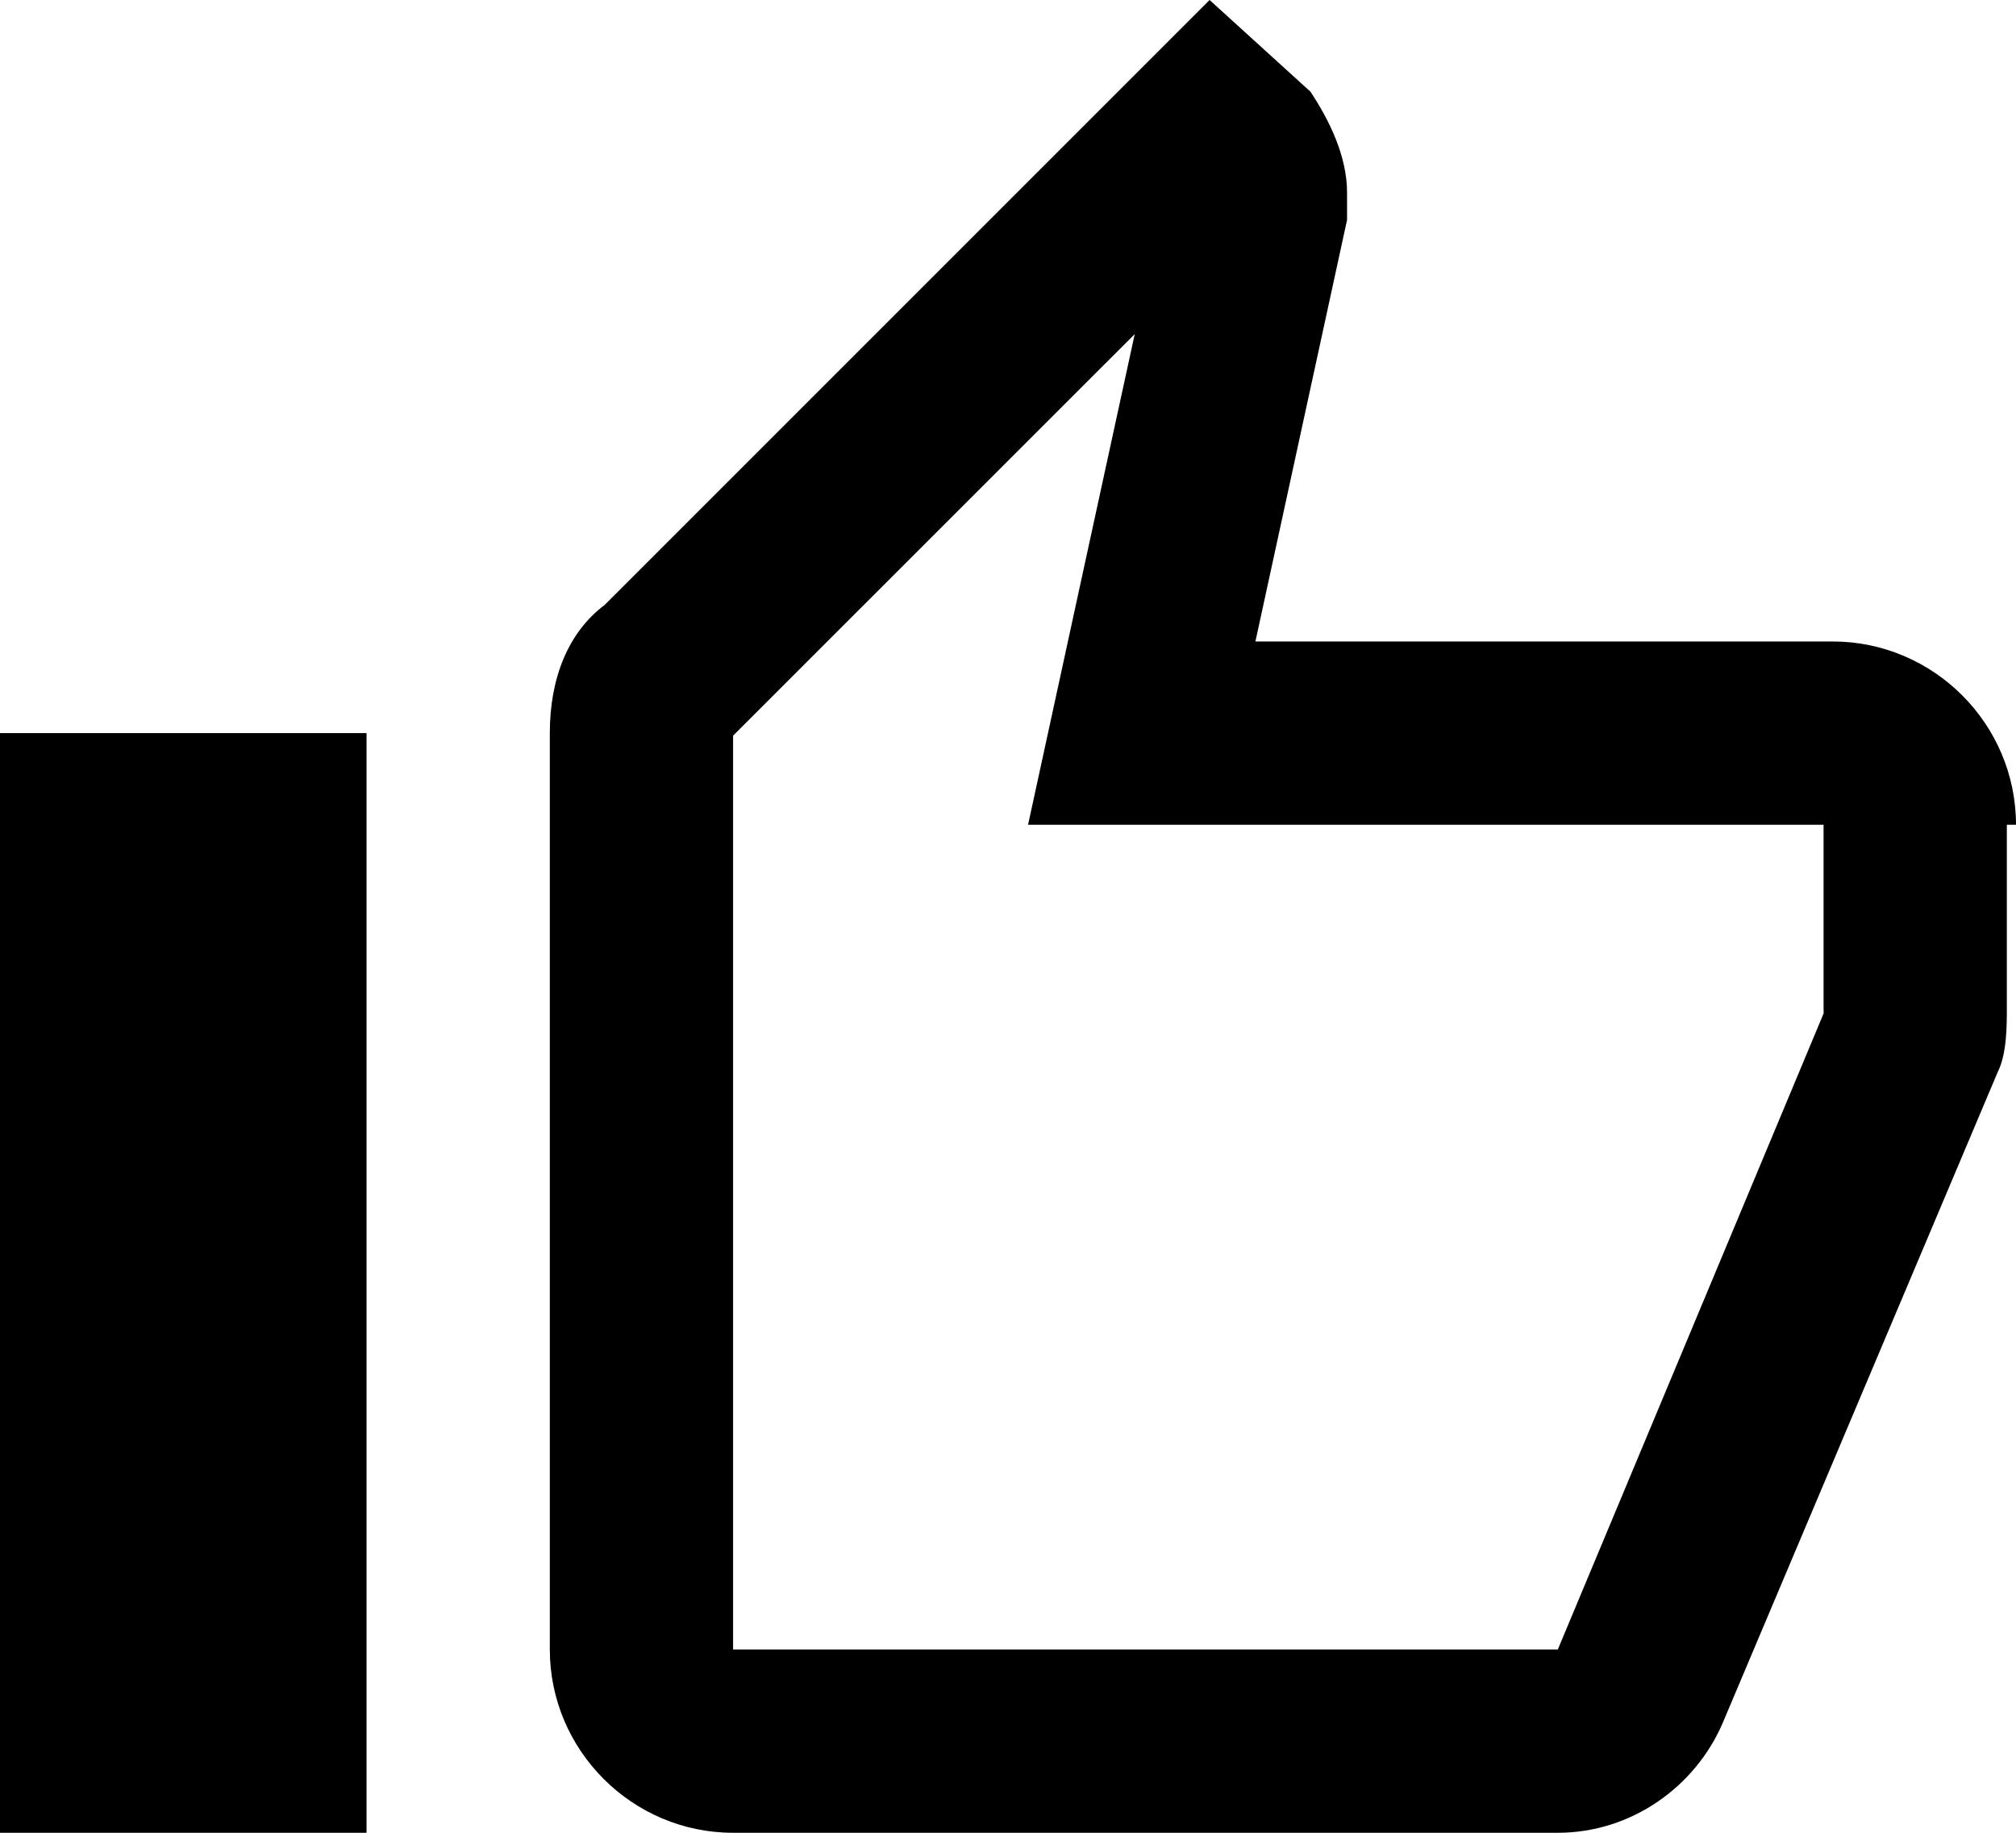
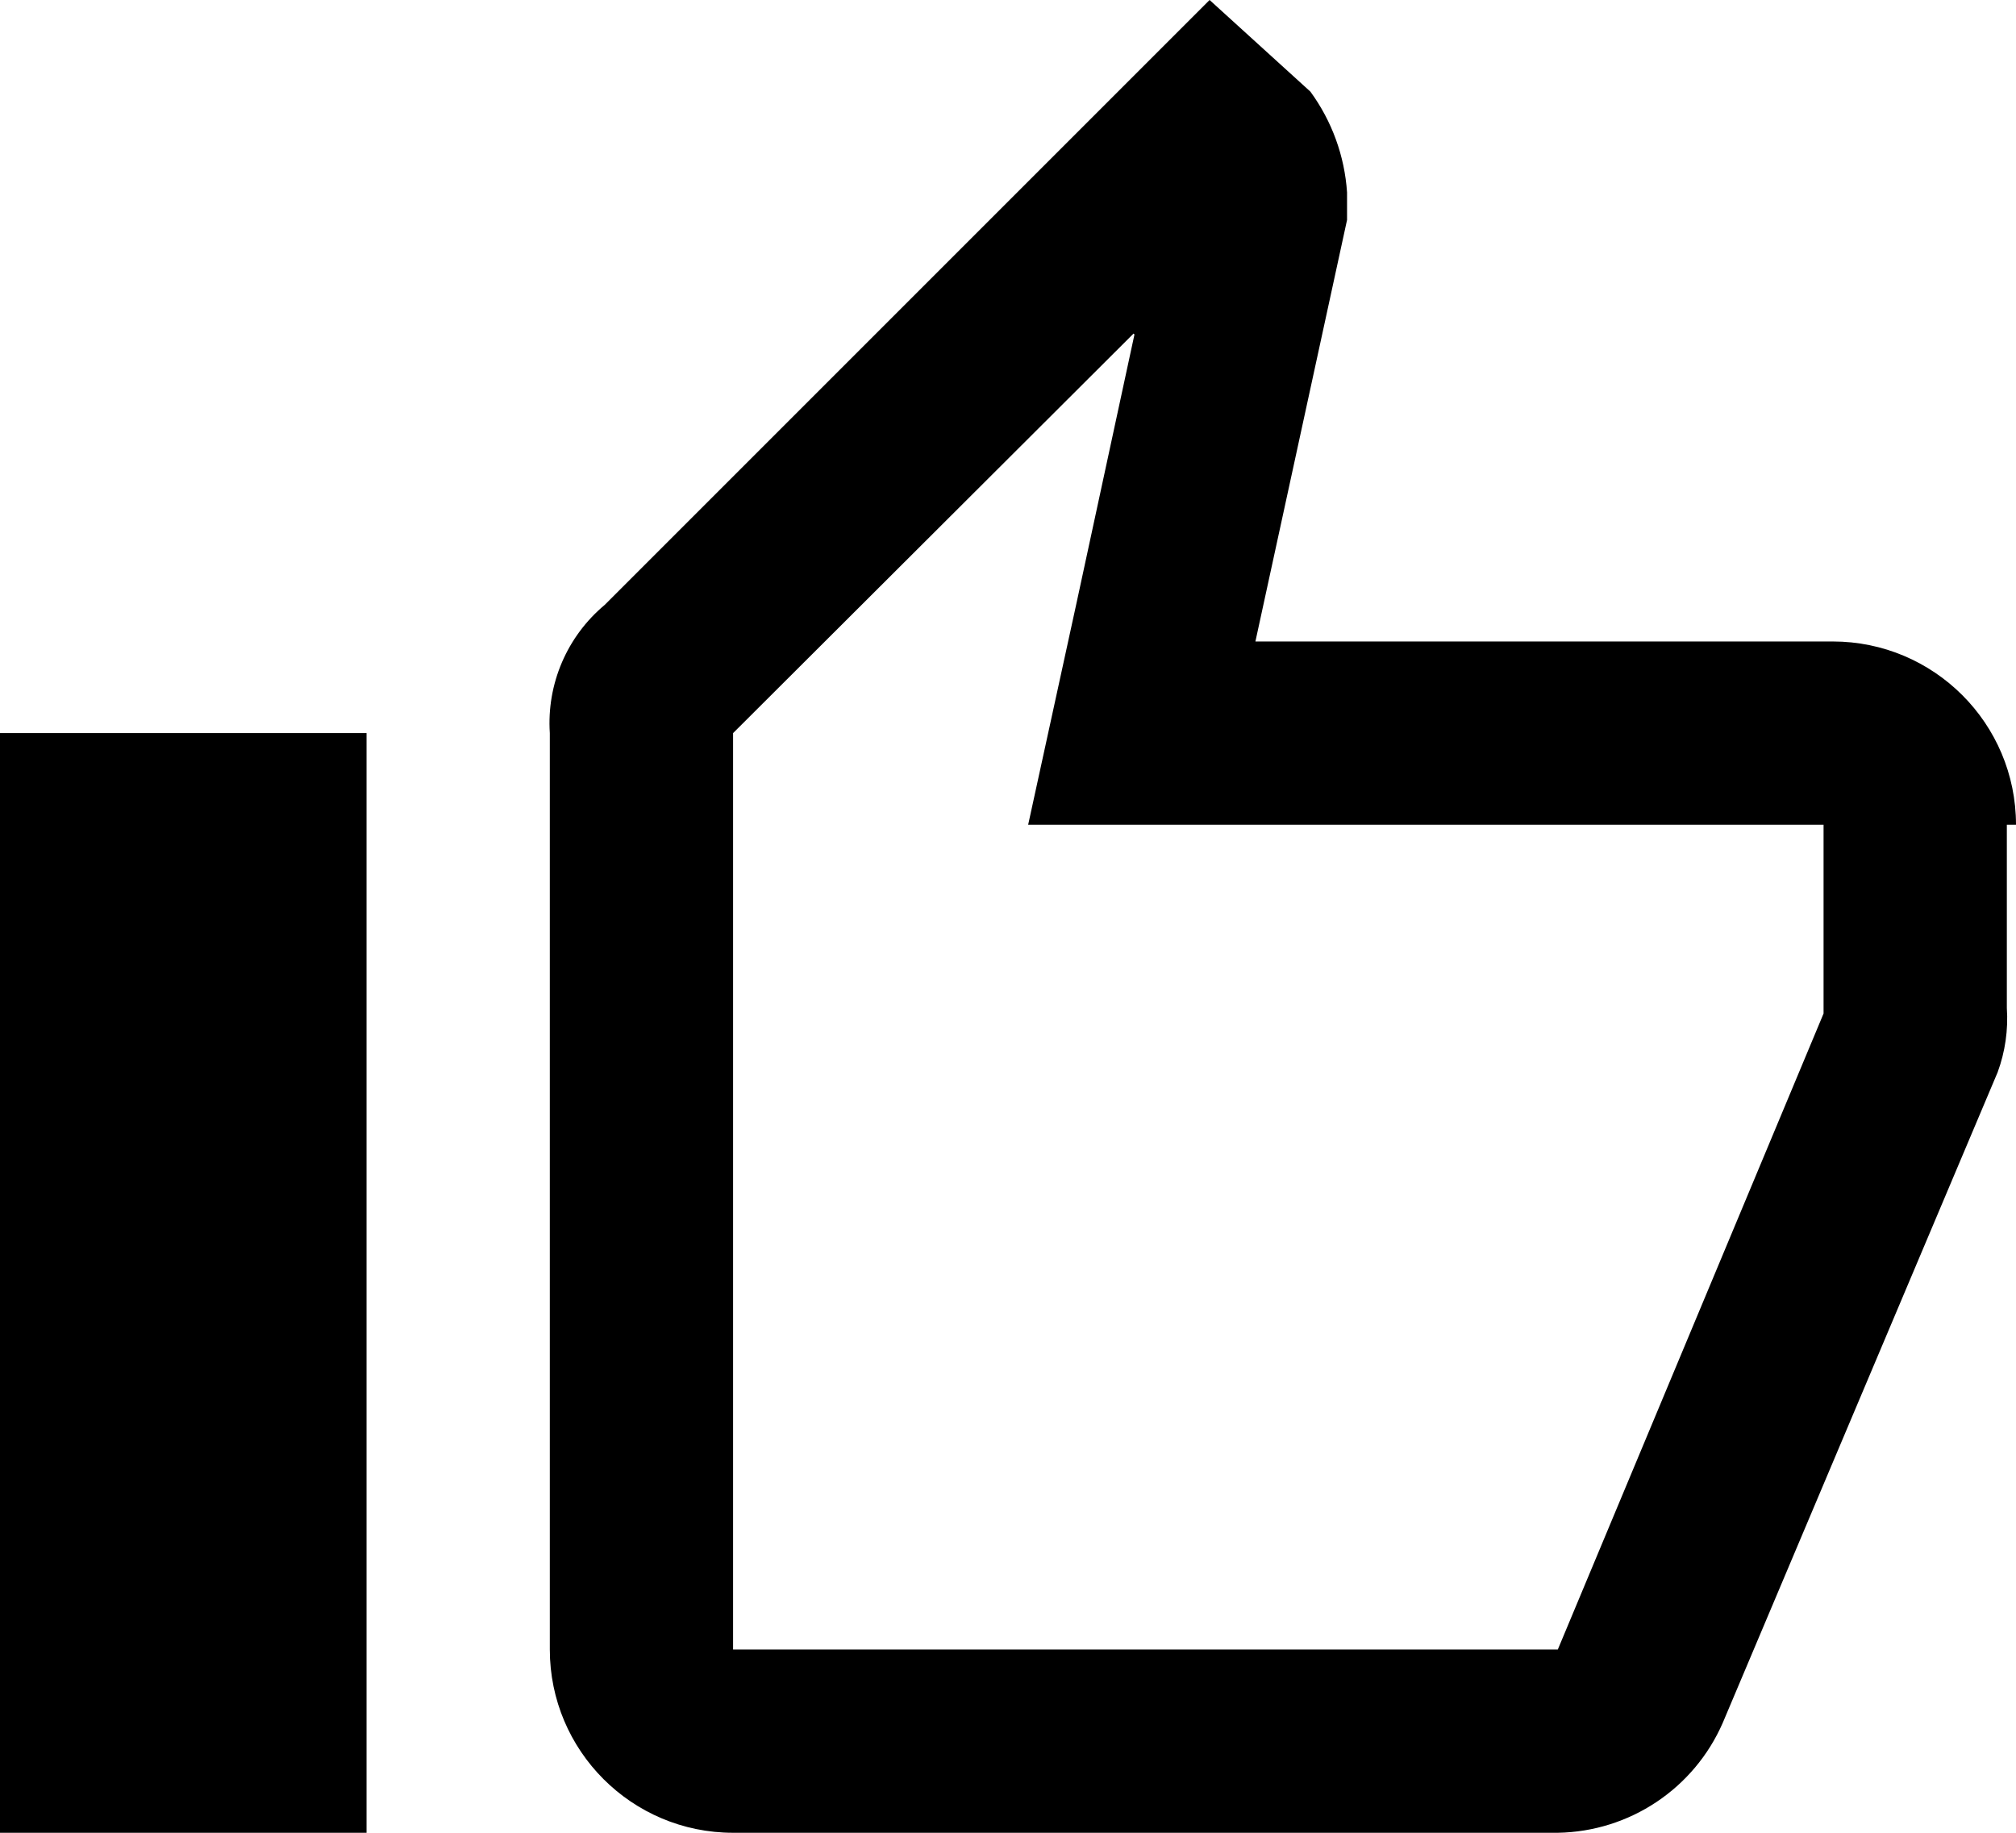
- <svg xmlns="http://www.w3.org/2000/svg" version="1.0" id="Layer_1" x="0px" y="0px" width="22px" height="20px" viewBox="0 0 22 20" enable-background="new 0 0 22 20" xml:space="preserve">
-   <g id="Page-1">
-     <g id="Core" transform="translate(-295, -464)">
-       <g id="thumb-up" transform="translate(295, 464)">
-         <path id="Shape" d="M12.383,3.646l-0.637,2.929L11.219,9H13.7h6.2v2c0,0.018,0,0.037,0.001,0.058L17,18H8V8.029 l0.014-0.015L12.383,3.646 M2,10v8V10 M13.2,0L6.6,6.6C6.2,6.9,6,7.4,6,8v10c0,1.1,0.9,2,2,2h9c0.8,0,1.5-0.5,1.8-1.2l3-7.1 C21.9,11.5,21.9,11.2,21.9,11V9H22c0-1.1-0.9-2-2-2h-6.3l1-4.6V2.1c0-0.4-0.2-0.8-0.4-1.1L13.2,0L13.2,0z M4,8H0v12h4V8L4,8z M22,9c0,0.033,0,0.044,0,0.044V9L22,9z" />
-       </g>
-     </g>
-   </g>
+ <svg xmlns="http://www.w3.org/2000/svg" viewBox="0 0 22 20">
+   <path d="M12.38,3.65l-.63,2.92L11.22,9H19.9v2.06L17,18H8V8l4.37-4.36M2,10v0M13.2,0,6.6,6.6A1.68,1.68,0,0,0,6,8V18a2,2,0,0,0,2,2h9a2,2,0,0,0,1.8-1.2l3-7.1a1.7,1.7,0,0,0,.1-.7V9H22a2,2,0,0,0-2-2H13.7l1-4.6V2.1A2.1,2.1,0,0,0,14.3,1L13.2,0ZM4,8H0V20H4V8ZM22,9V9Z" />
</svg>
